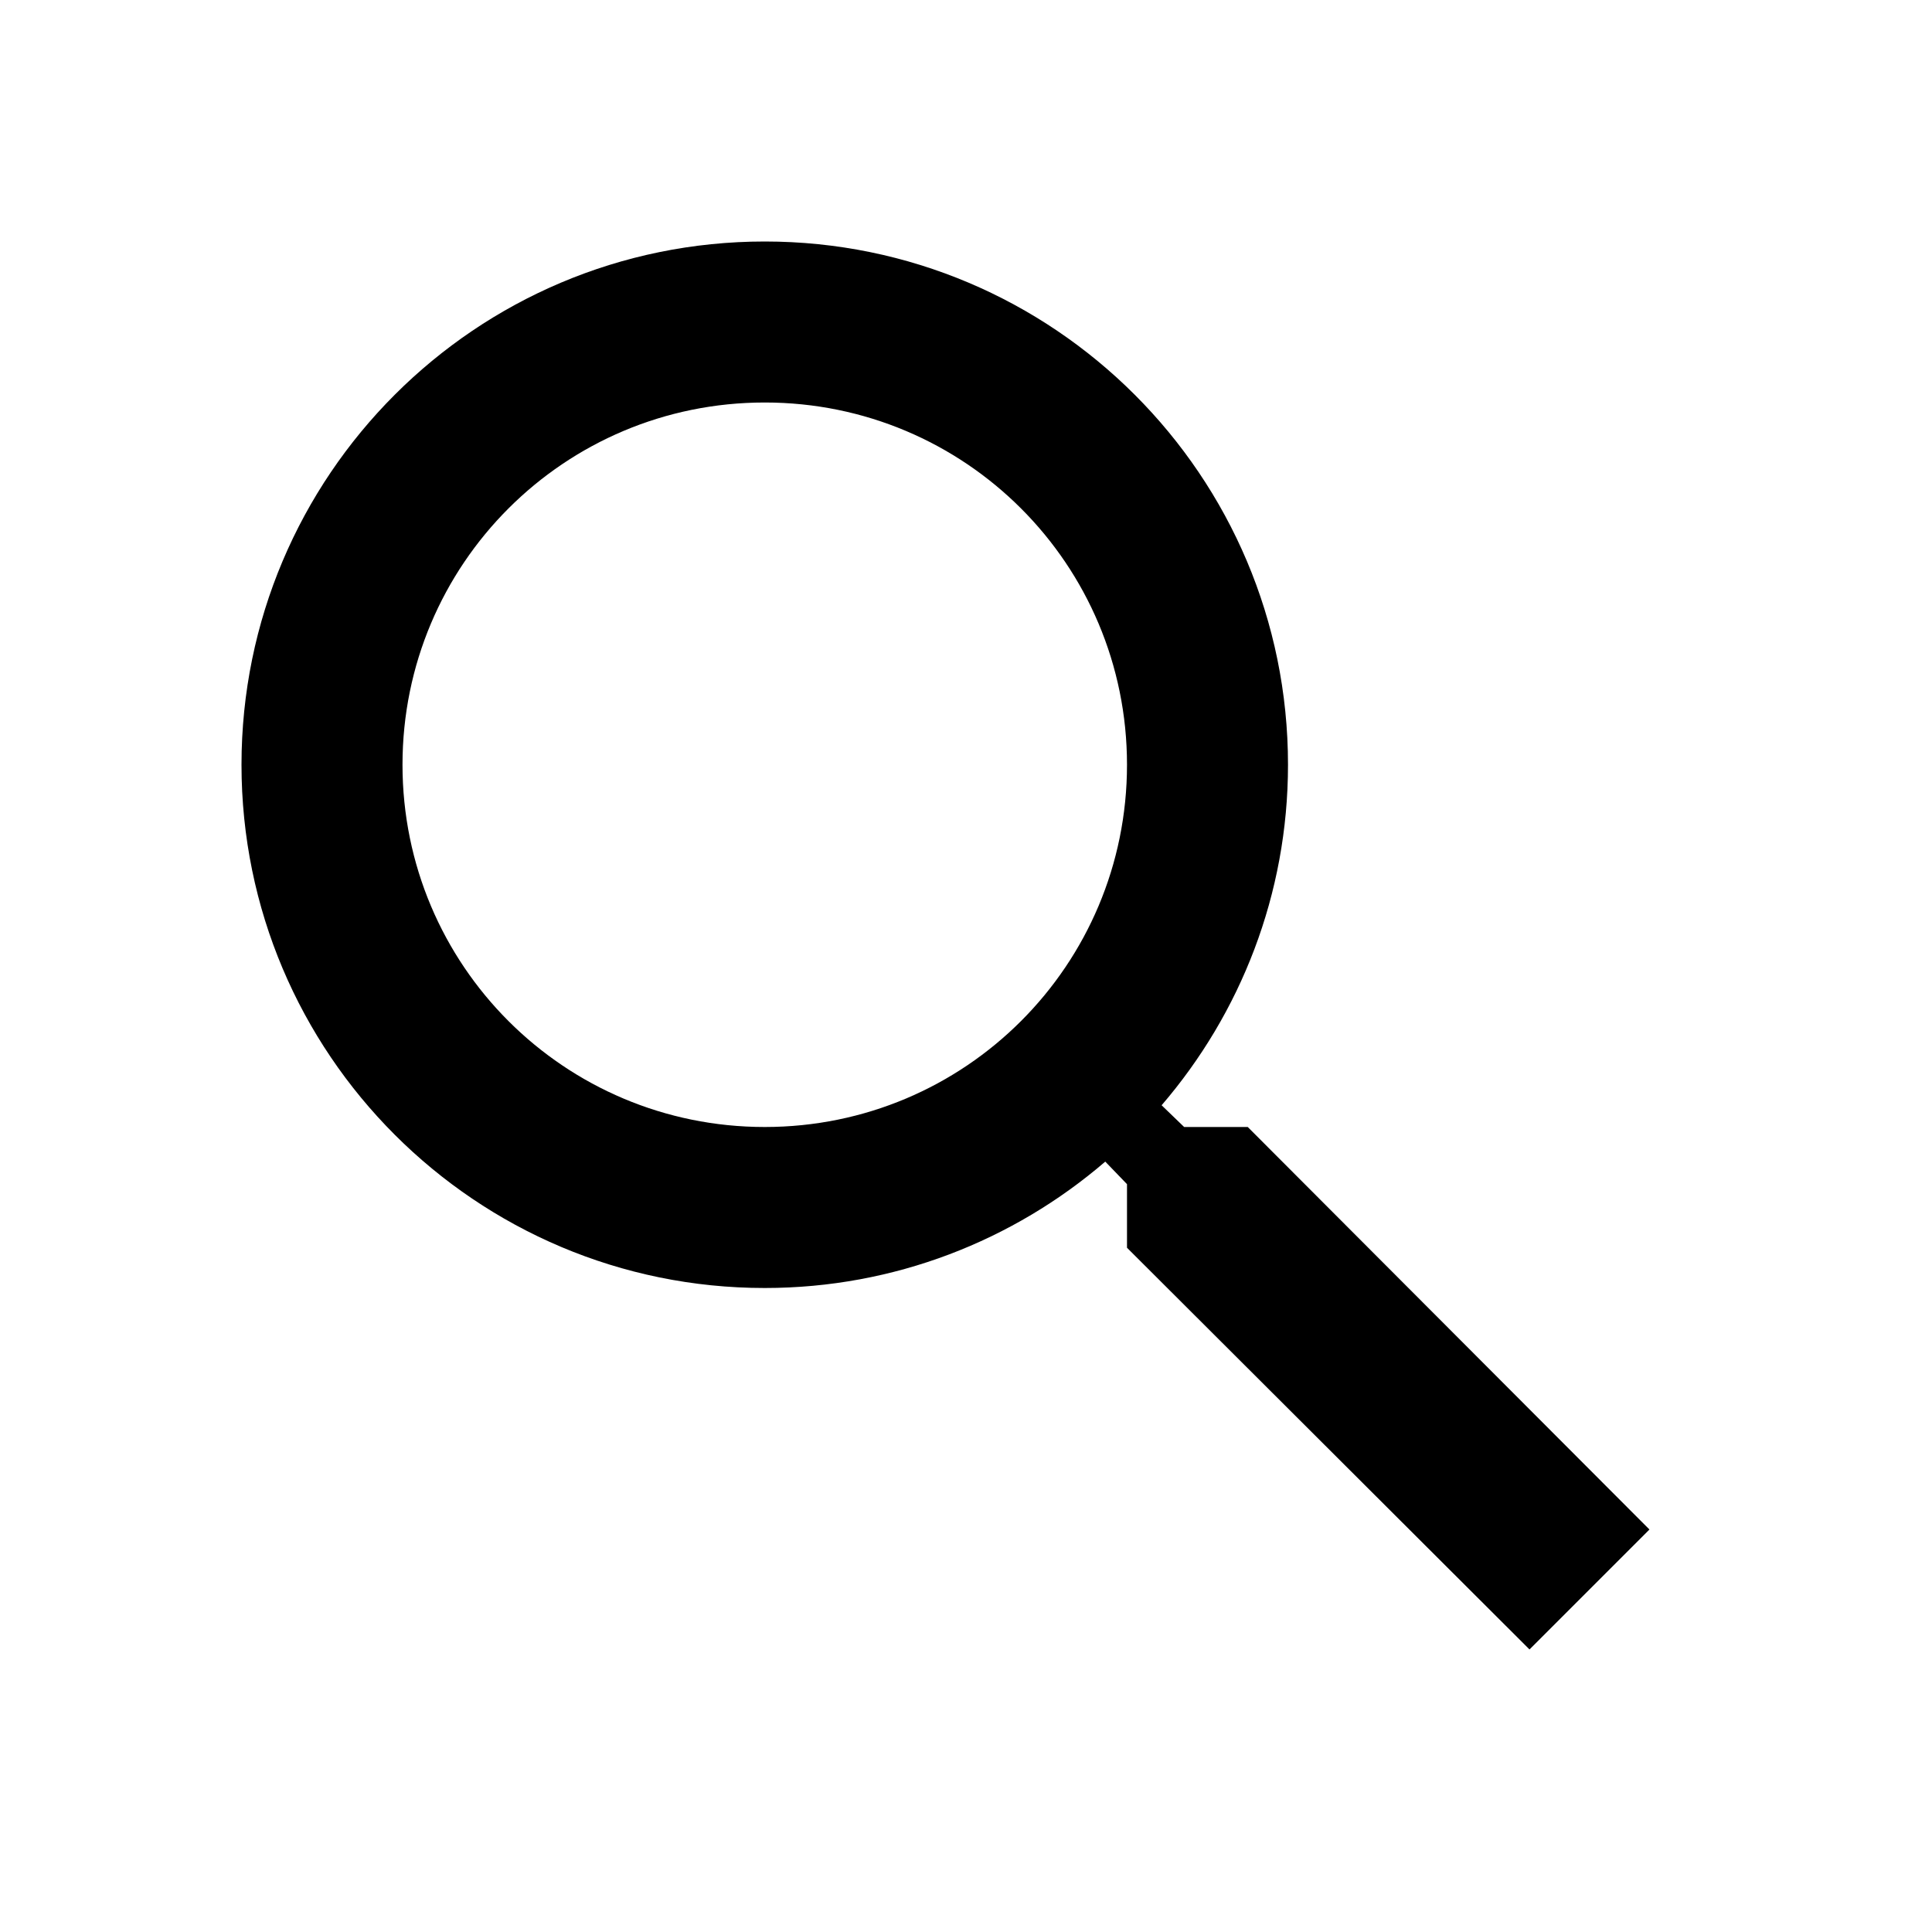
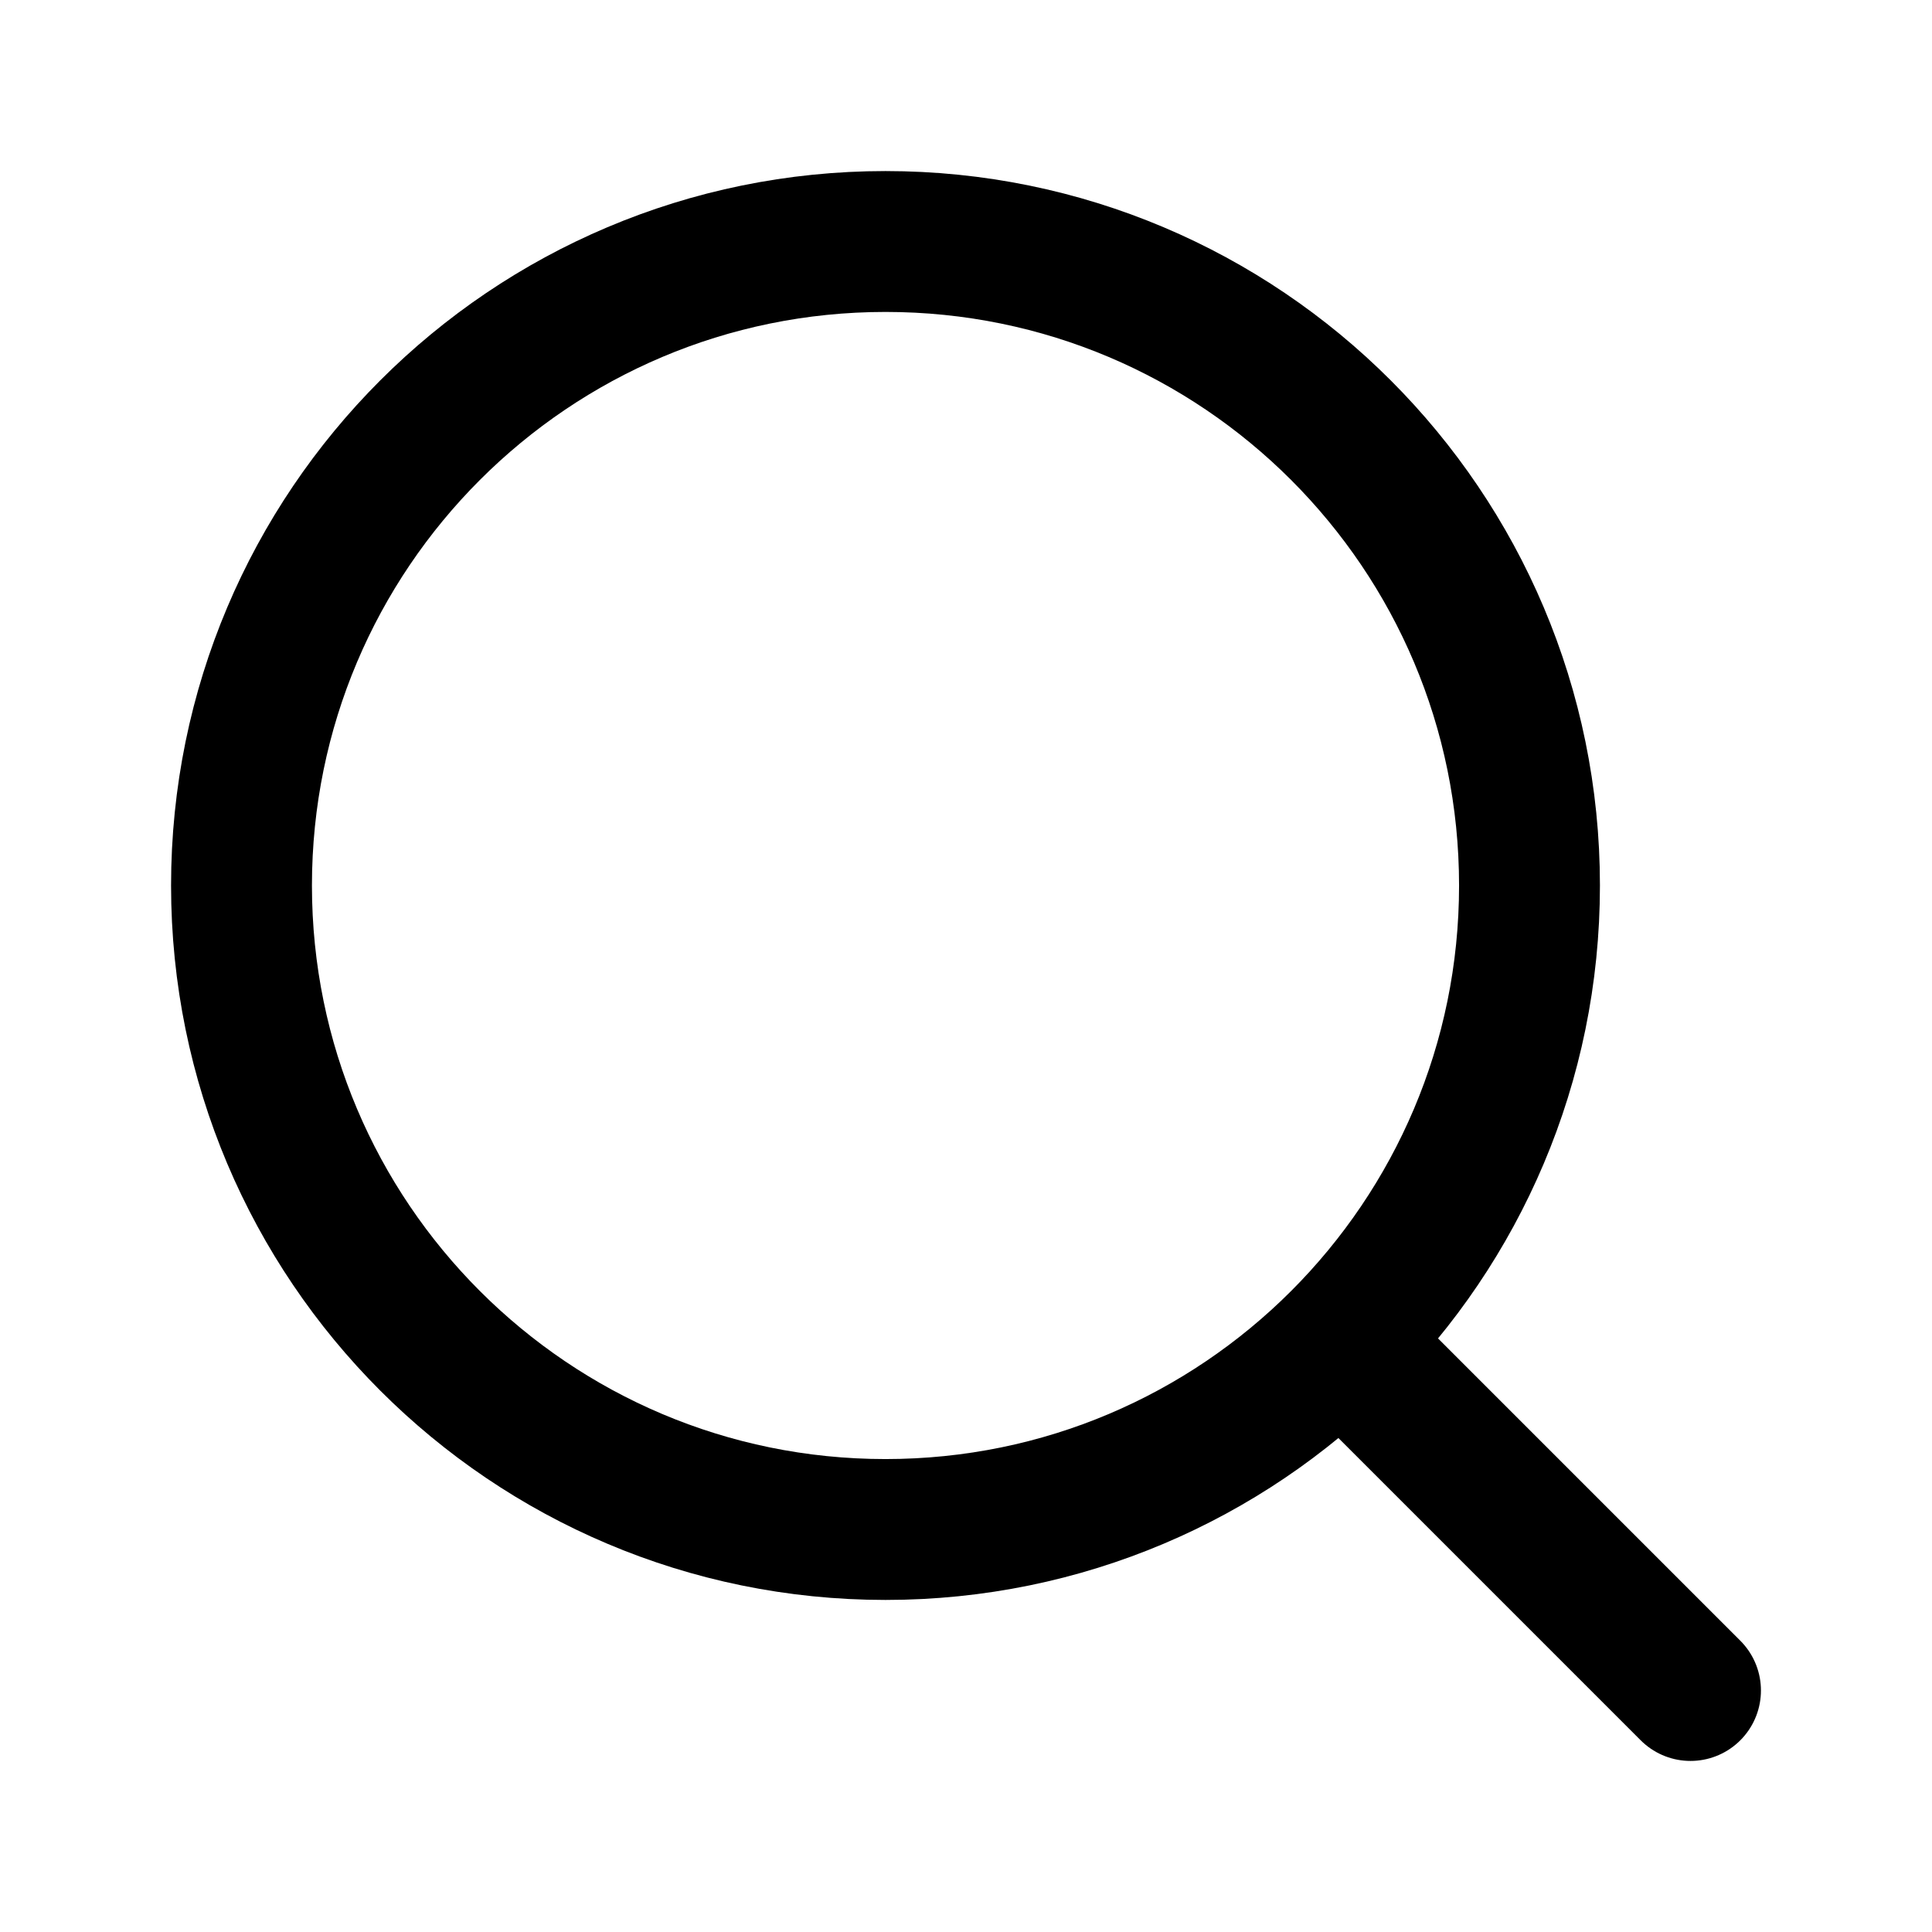
- <svg xmlns="http://www.w3.org/2000/svg" viewBox="0 0 24 24" width="24" height="24" fill="#000000">
-   <path d="M15.5,14h-0.79l-0.28,-0.27C15.41,12.59 16,11.11 16,9.5 16,5.91 13.09,3 9.5,3S3,5.91 3,9.5 5.91,16 9.5,16c1.61,0 3.09,-0.59 4.23,-1.57l0.27,0.28v0.79l5,4.99L20.49,19l-4.99,-5zM9.5,14C7.01,14 5,11.99 5,9.5S7.01,5 9.5,5 14,7.01 14,9.5 11.99,14 9.5,14z" />
+ <svg xmlns="http://www.w3.org/2000/svg" viewBox="0 0 24 24" width="24" height="24" fill="none" stroke="#000000" stroke-width="1.75" stroke-linecap="round" stroke-linejoin="round">
+   <path d="m21 21-4.34-4.34" />
+   <circle cx="11" cy="11" r="8" />
</svg>
